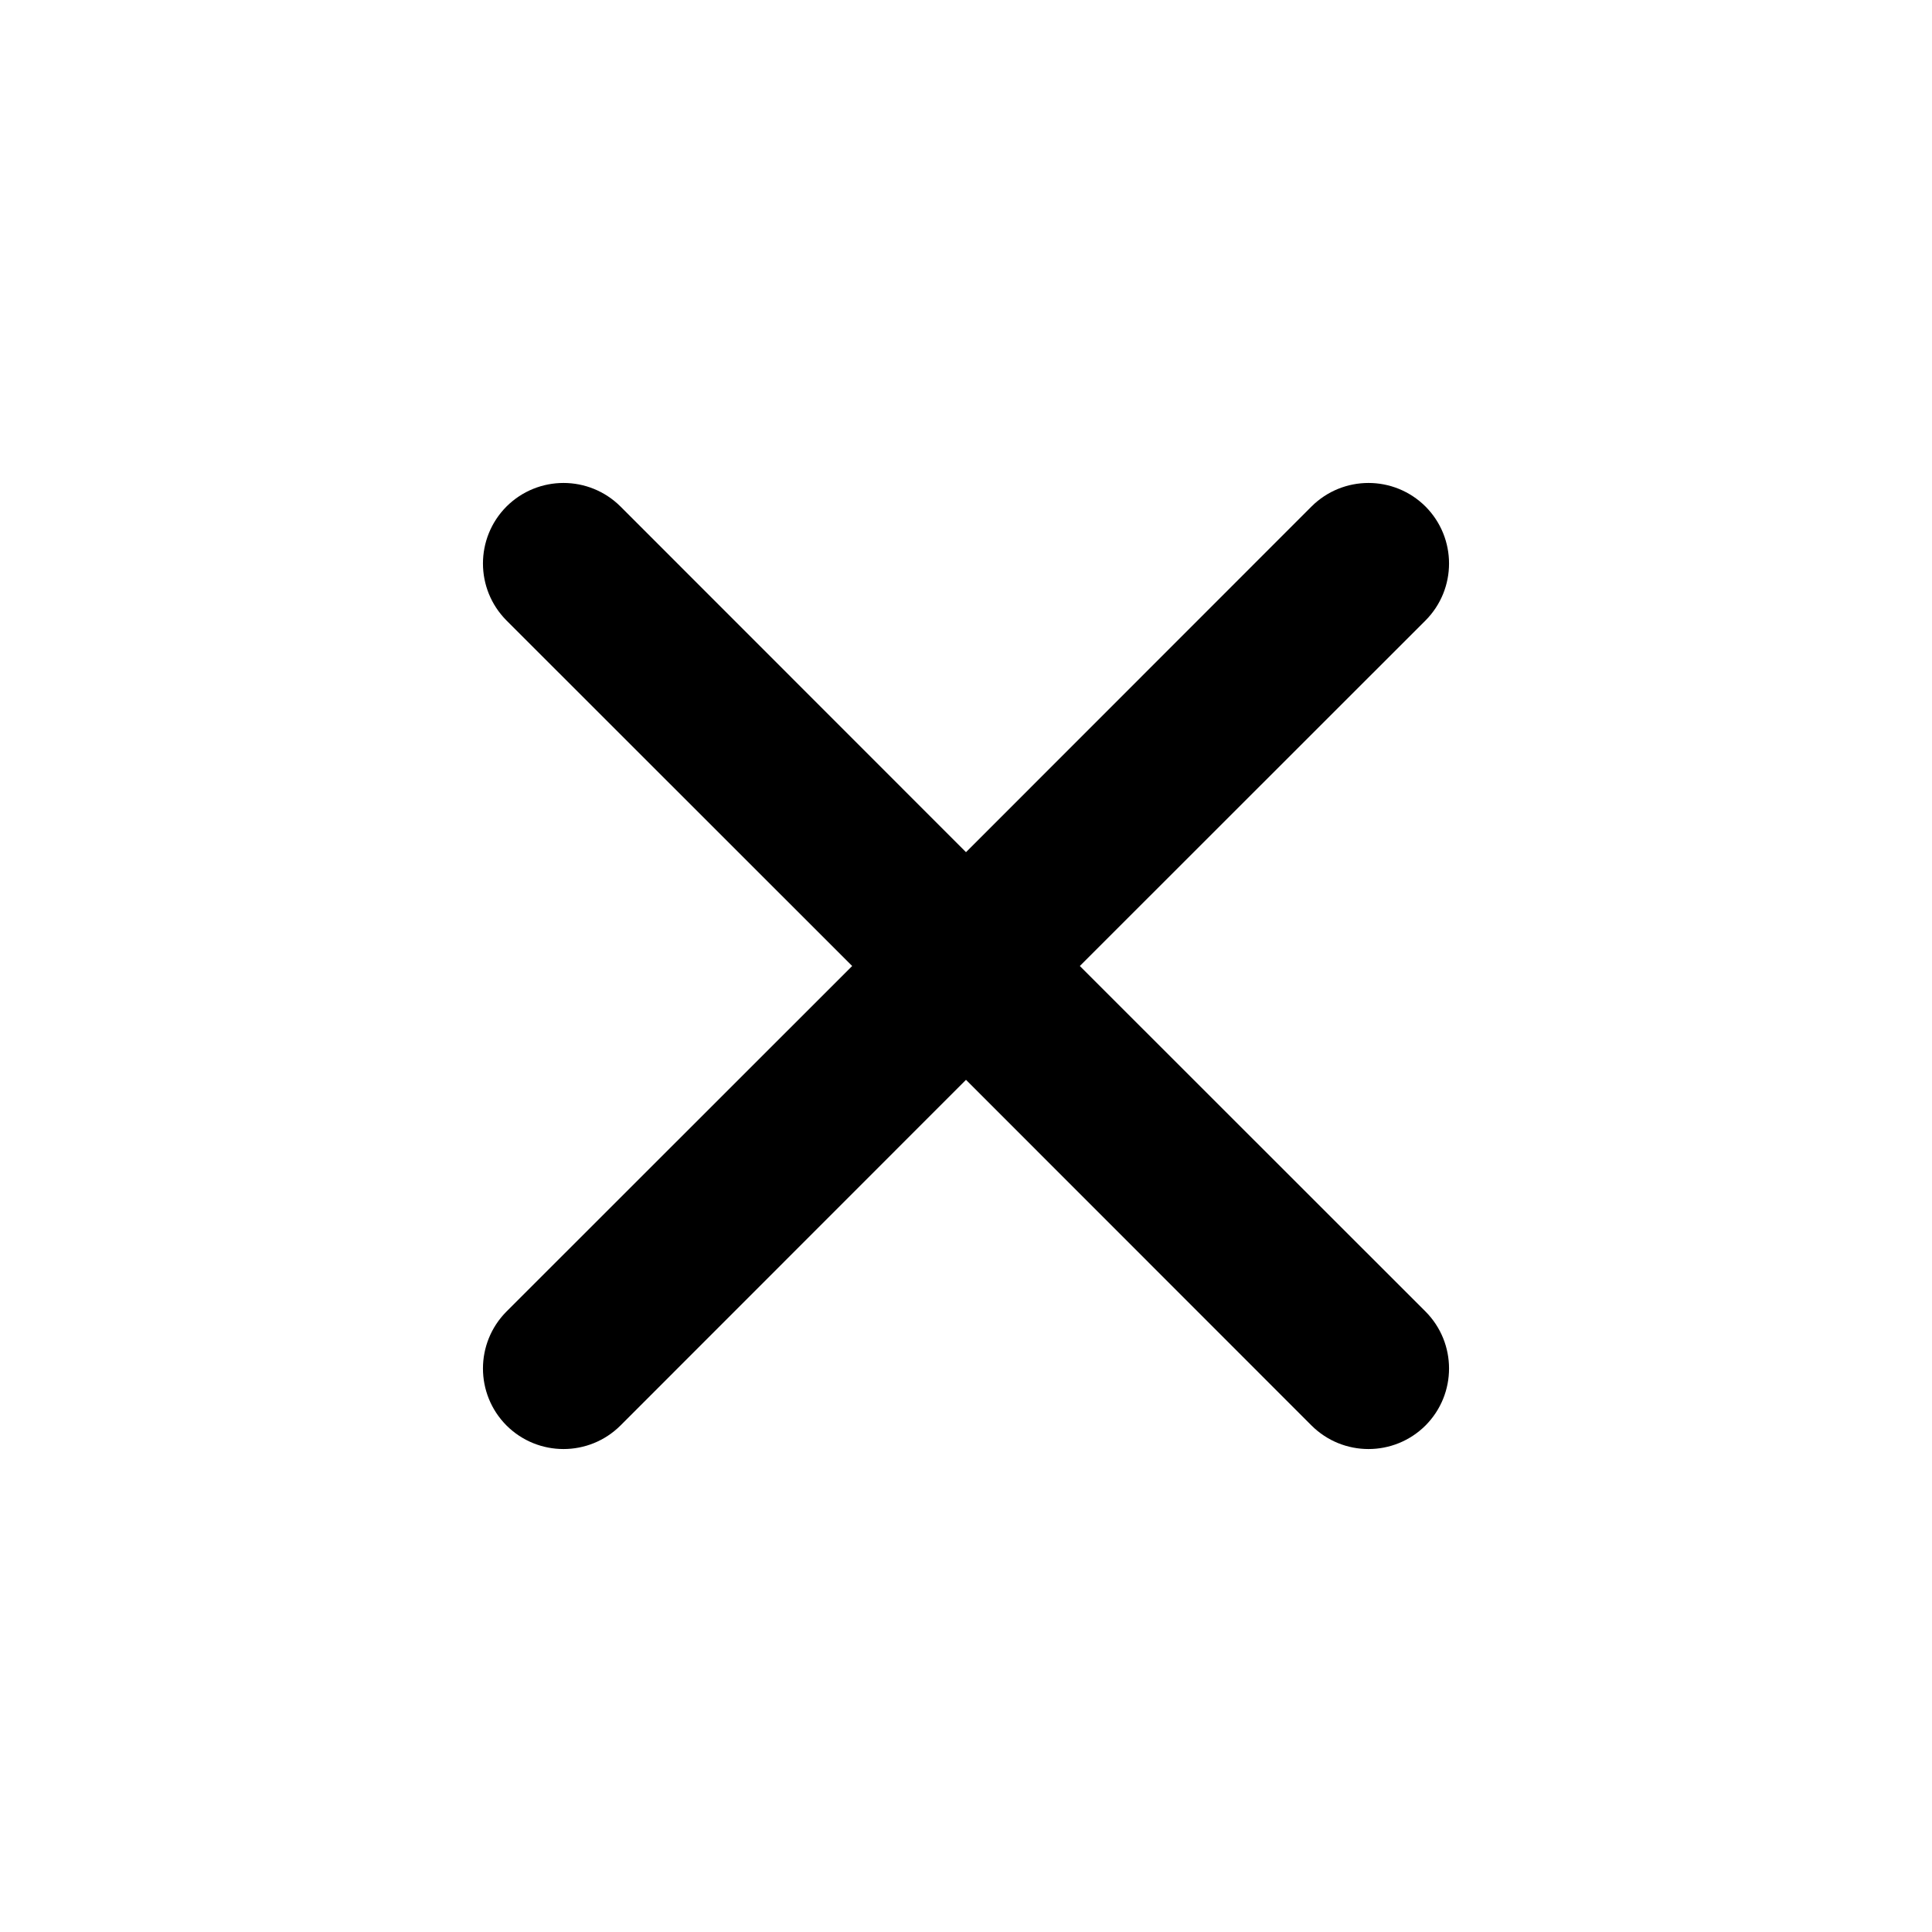
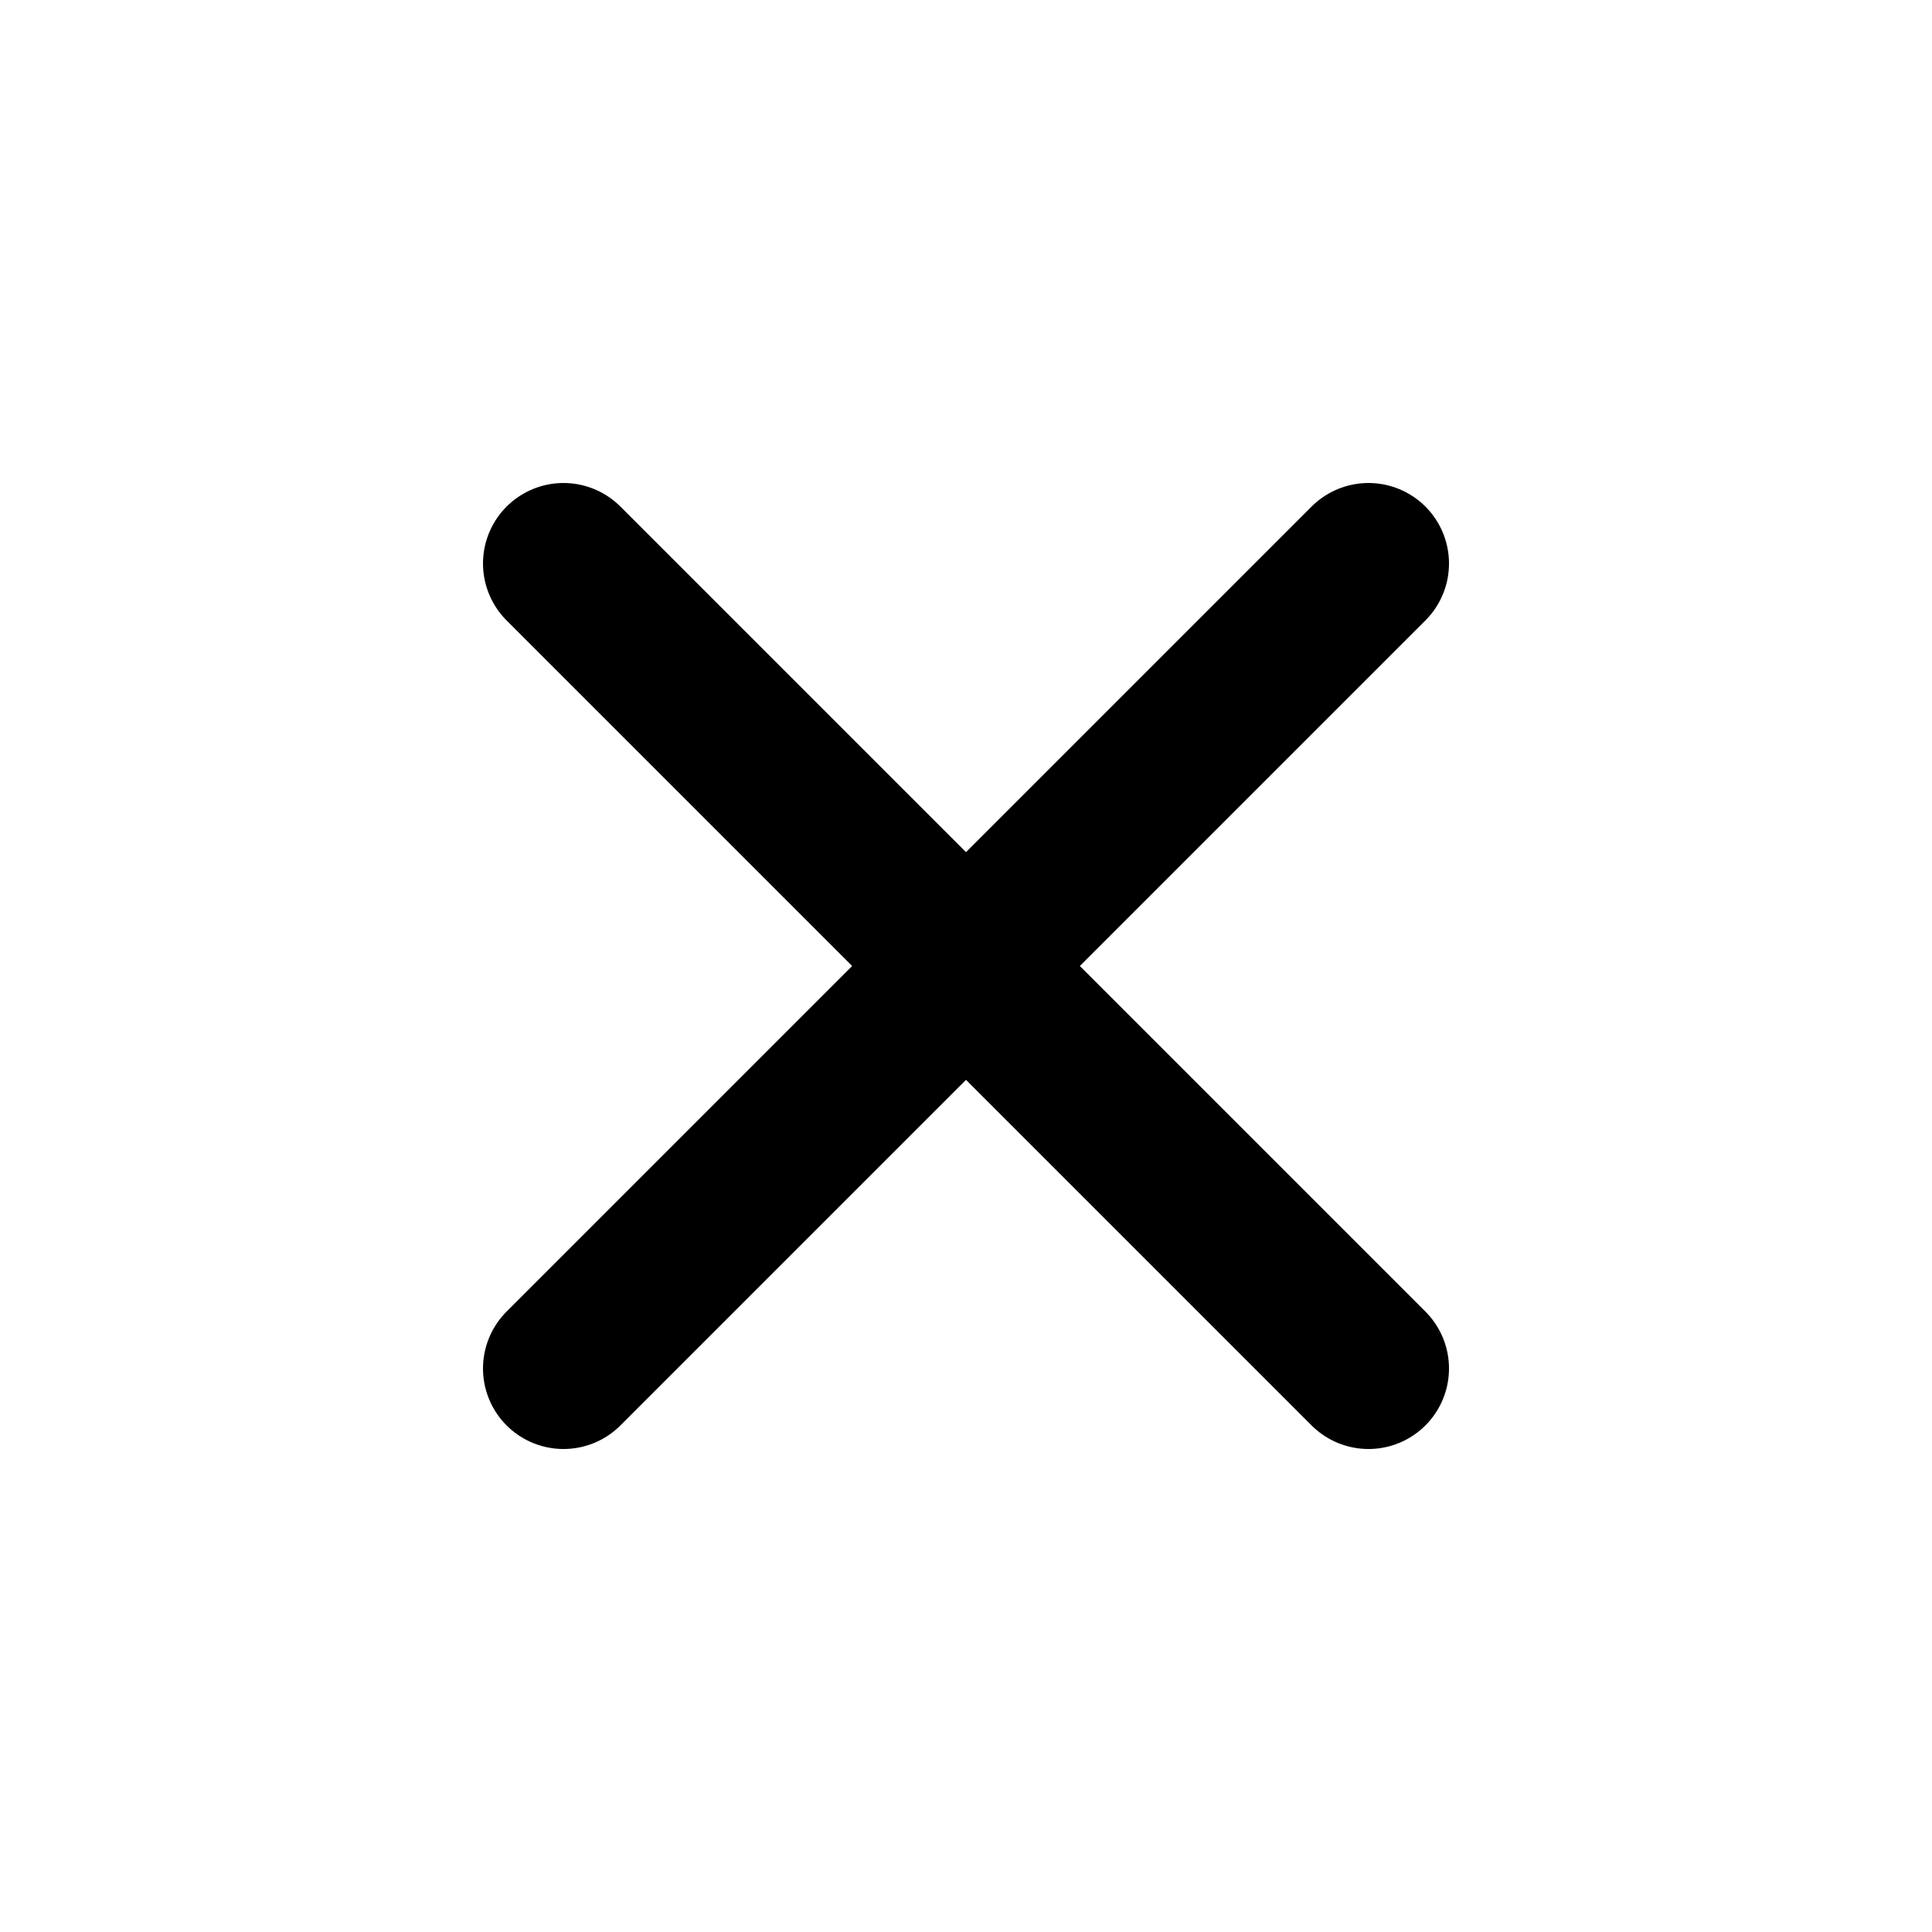
- <svg xmlns="http://www.w3.org/2000/svg" width="12" height="12" viewBox="0 0 12 12" fill="none">
-   <path d="M8.146 3.146C8.342 2.951 8.658 2.951 8.854 3.146C9.049 3.342 9.049 3.658 8.854 3.854L6.707 6L8.854 8.146C9.049 8.342 9.049 8.658 8.854 8.854C8.658 9.049 8.342 9.049 8.146 8.854L6 6.707L3.854 8.854C3.658 9.049 3.342 9.049 3.146 8.854C2.951 8.658 2.951 8.342 3.146 8.146L5.293 6L3.146 3.854C2.951 3.658 2.951 3.342 3.146 3.146C3.342 2.951 3.658 2.951 3.854 3.146L6 5.293L8.146 3.146Z" fill="currentColor" />
+ <svg xmlns="http://www.w3.org/2000/svg" width="24" height="24" viewBox="0 0 24 24" fill="none">
+   <path d="M17 7L7 17M7 7L17 17" stroke="currentColor" stroke-width="2" stroke-linecap="round" stroke-linejoin="round" />
</svg>
